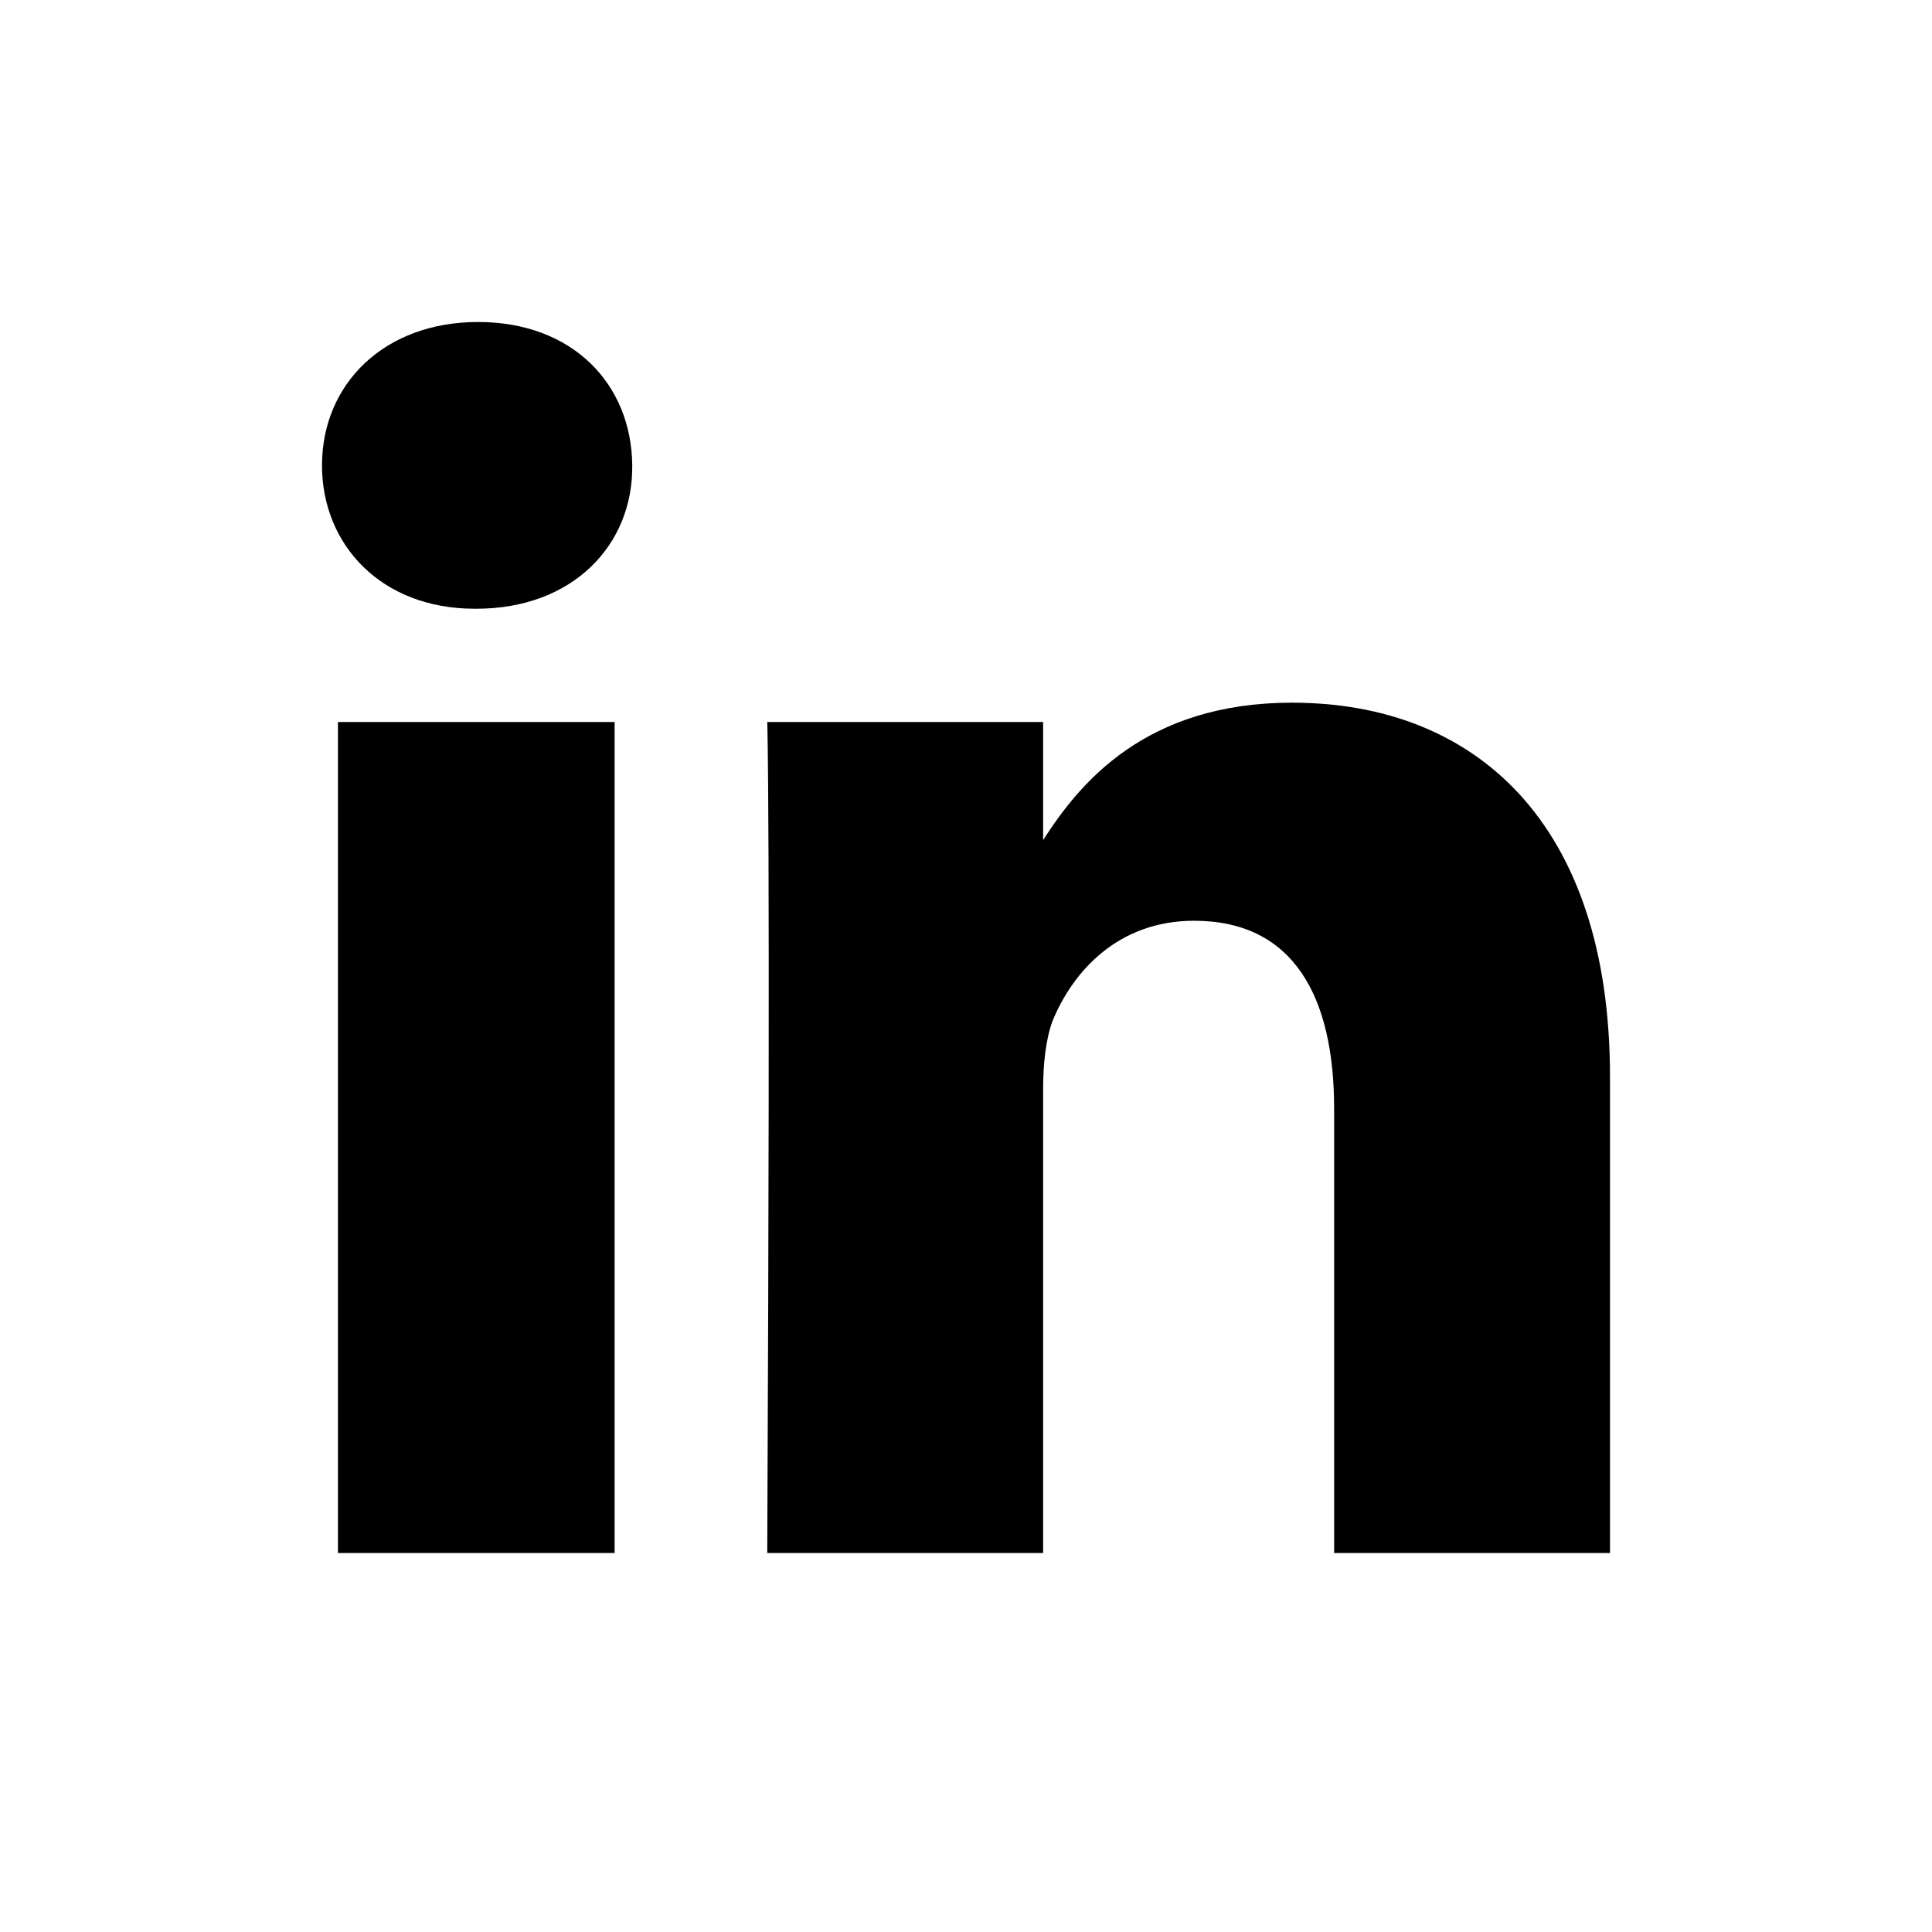
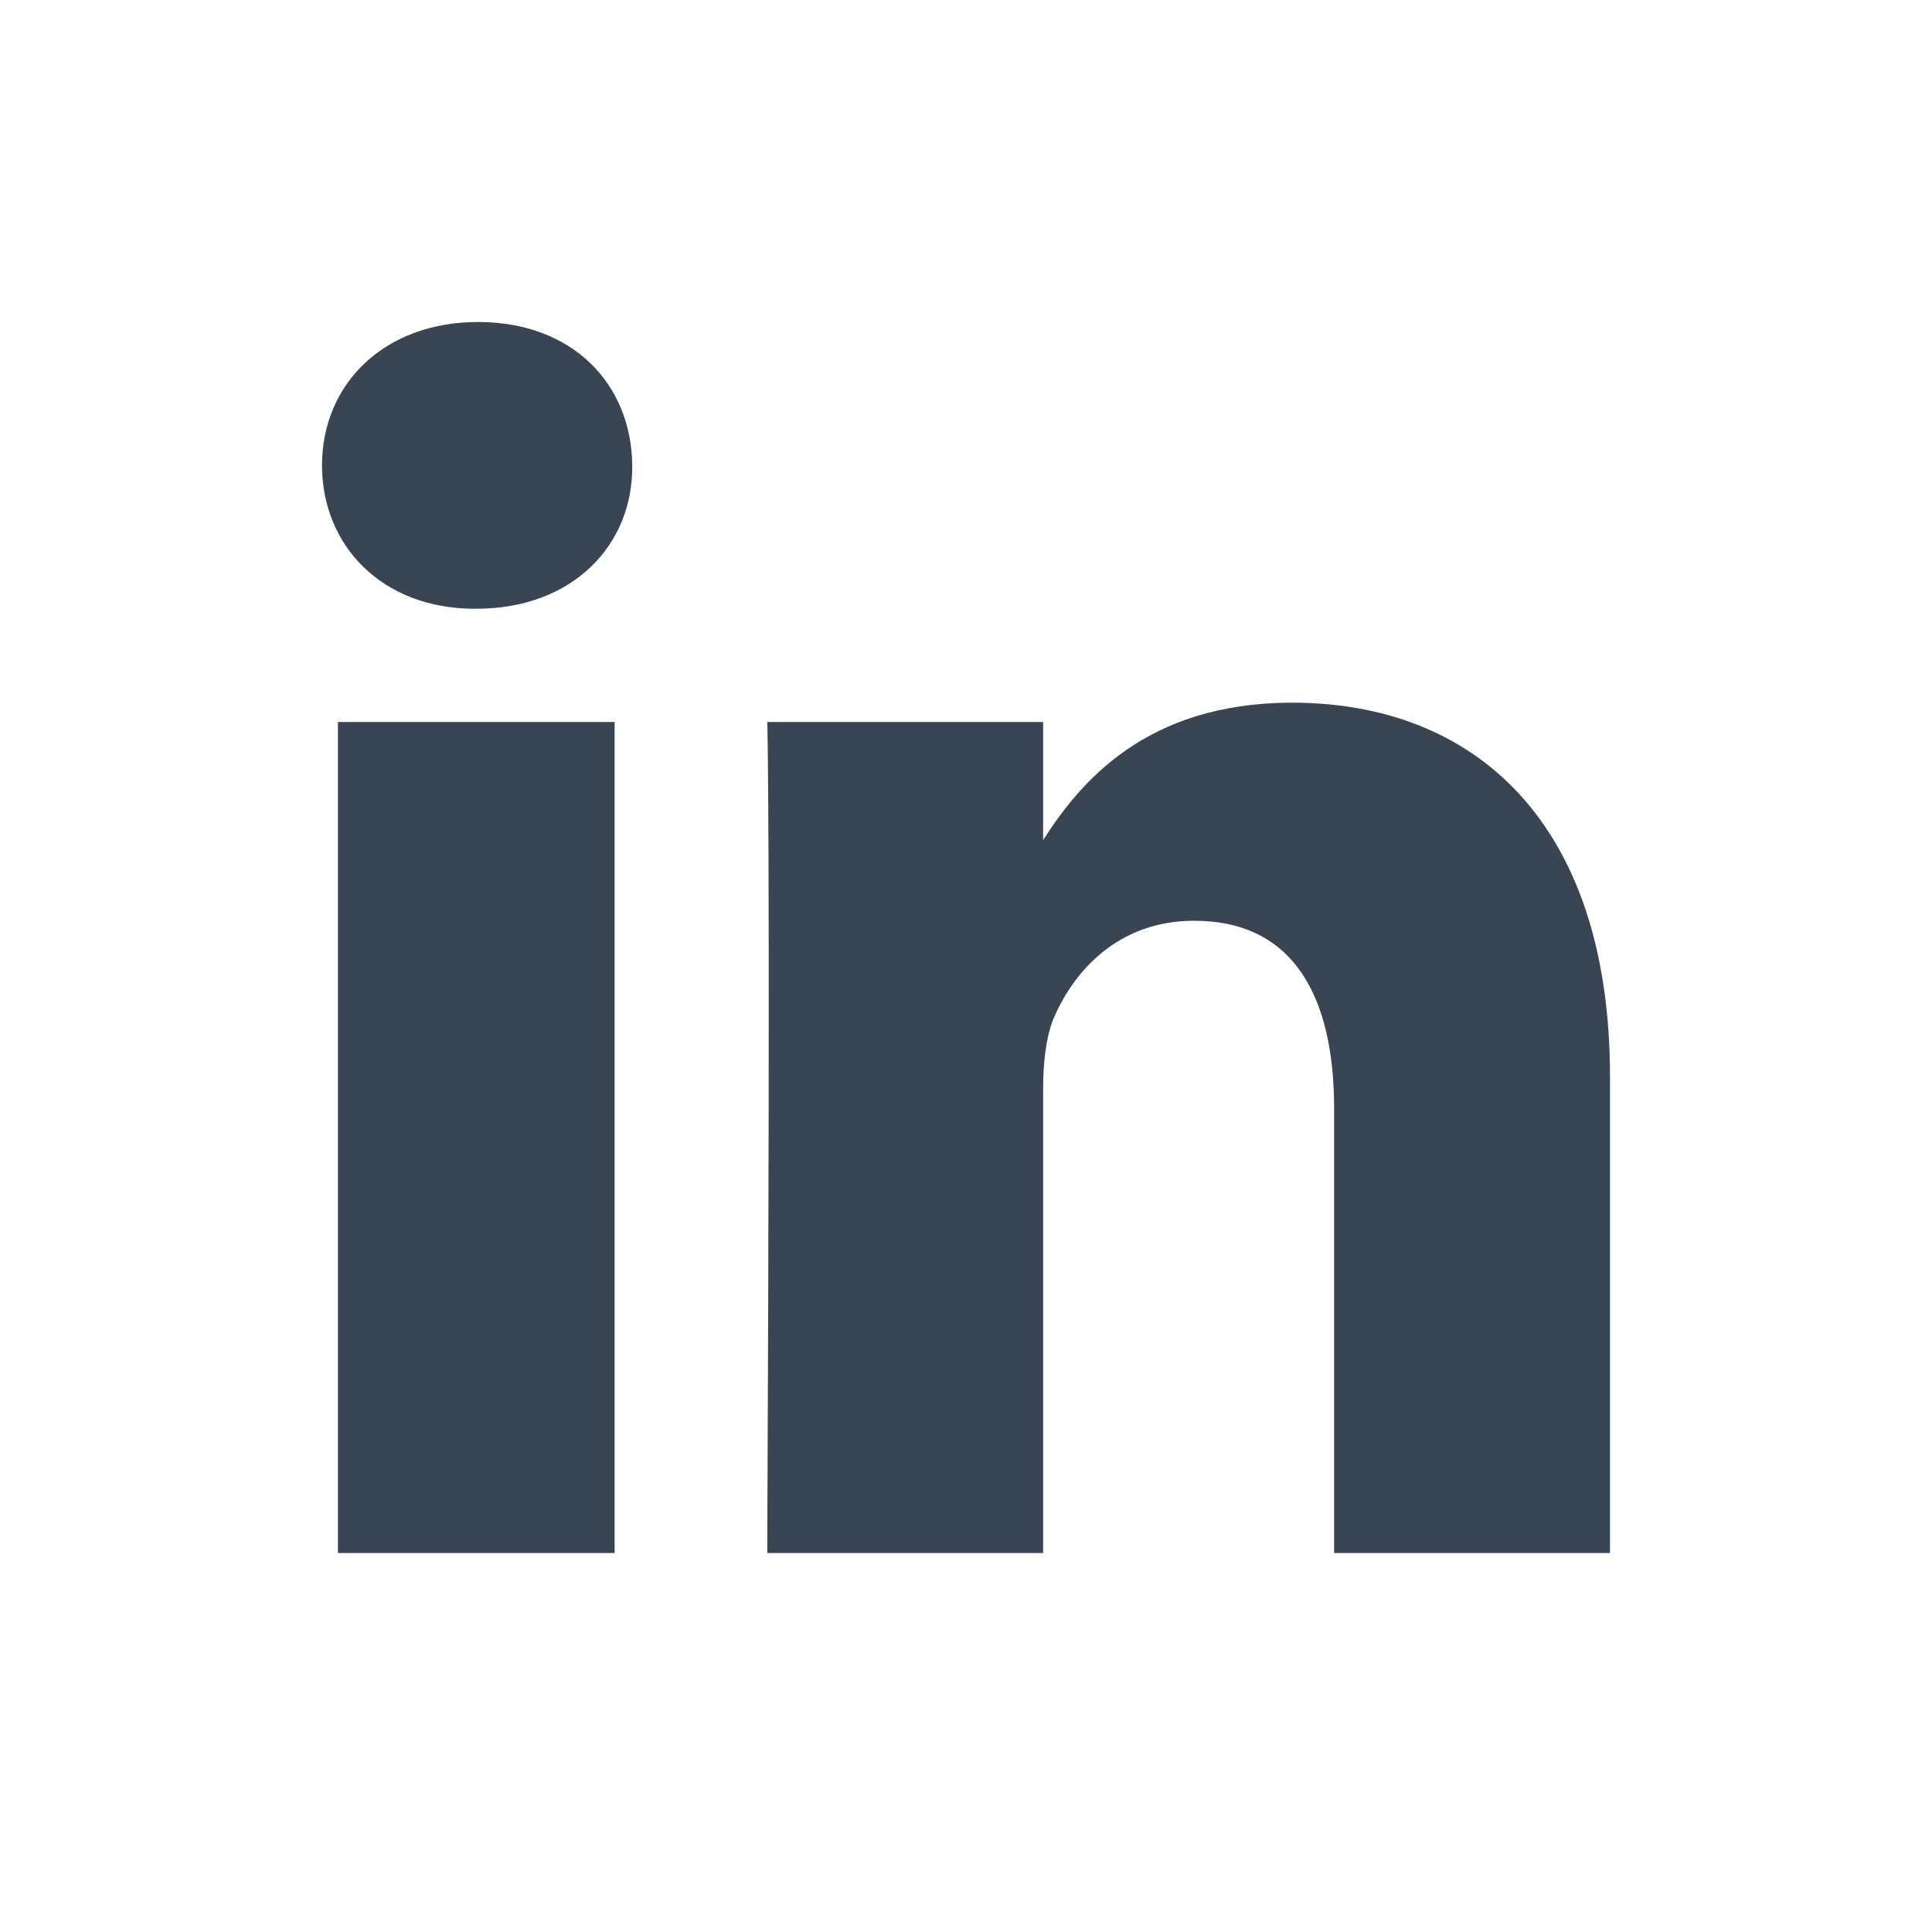
<svg xmlns="http://www.w3.org/2000/svg" xmlns:xlink="http://www.w3.org/1999/xlink" width="24" height="24" viewBox="0 0 24 24">
  <defs>
    <path id="a" d="M7.635,8.969 L7.635,19.292 L4.198,19.292 L4.198,8.969 L7.635,8.969 Z M7.854,5.781 C7.865,6.771 7.115,7.562 5.917,7.562 L5.896,7.562 C4.74,7.562 4,6.771 4,5.781 C4,4.771 4.771,4 5.938,4 C7.115,4 7.844,4.771 7.854,5.781 Z M12.958,10.436 C13.411,9.729 14.226,8.729 16.052,8.729 C18.312,8.729 20,10.208 20,13.375 L20,19.292 L16.573,19.292 L16.573,13.771 C16.573,12.385 16.073,11.438 14.833,11.438 C13.885,11.438 13.323,12.073 13.073,12.688 C12.99,12.917 12.958,13.219 12.958,13.531 L12.958,19.292 L9.531,19.292 C9.573,9.938 9.531,8.969 9.531,8.969 L12.958,8.969 L12.958,10.436 L12.958,10.436 Z" />
  </defs>
-   <use fill-rule="evenodd" xlink:href="#a" />
+   <use fill="#3A4554" fill-rule="evenodd" xlink:href="#a" />
</svg>
